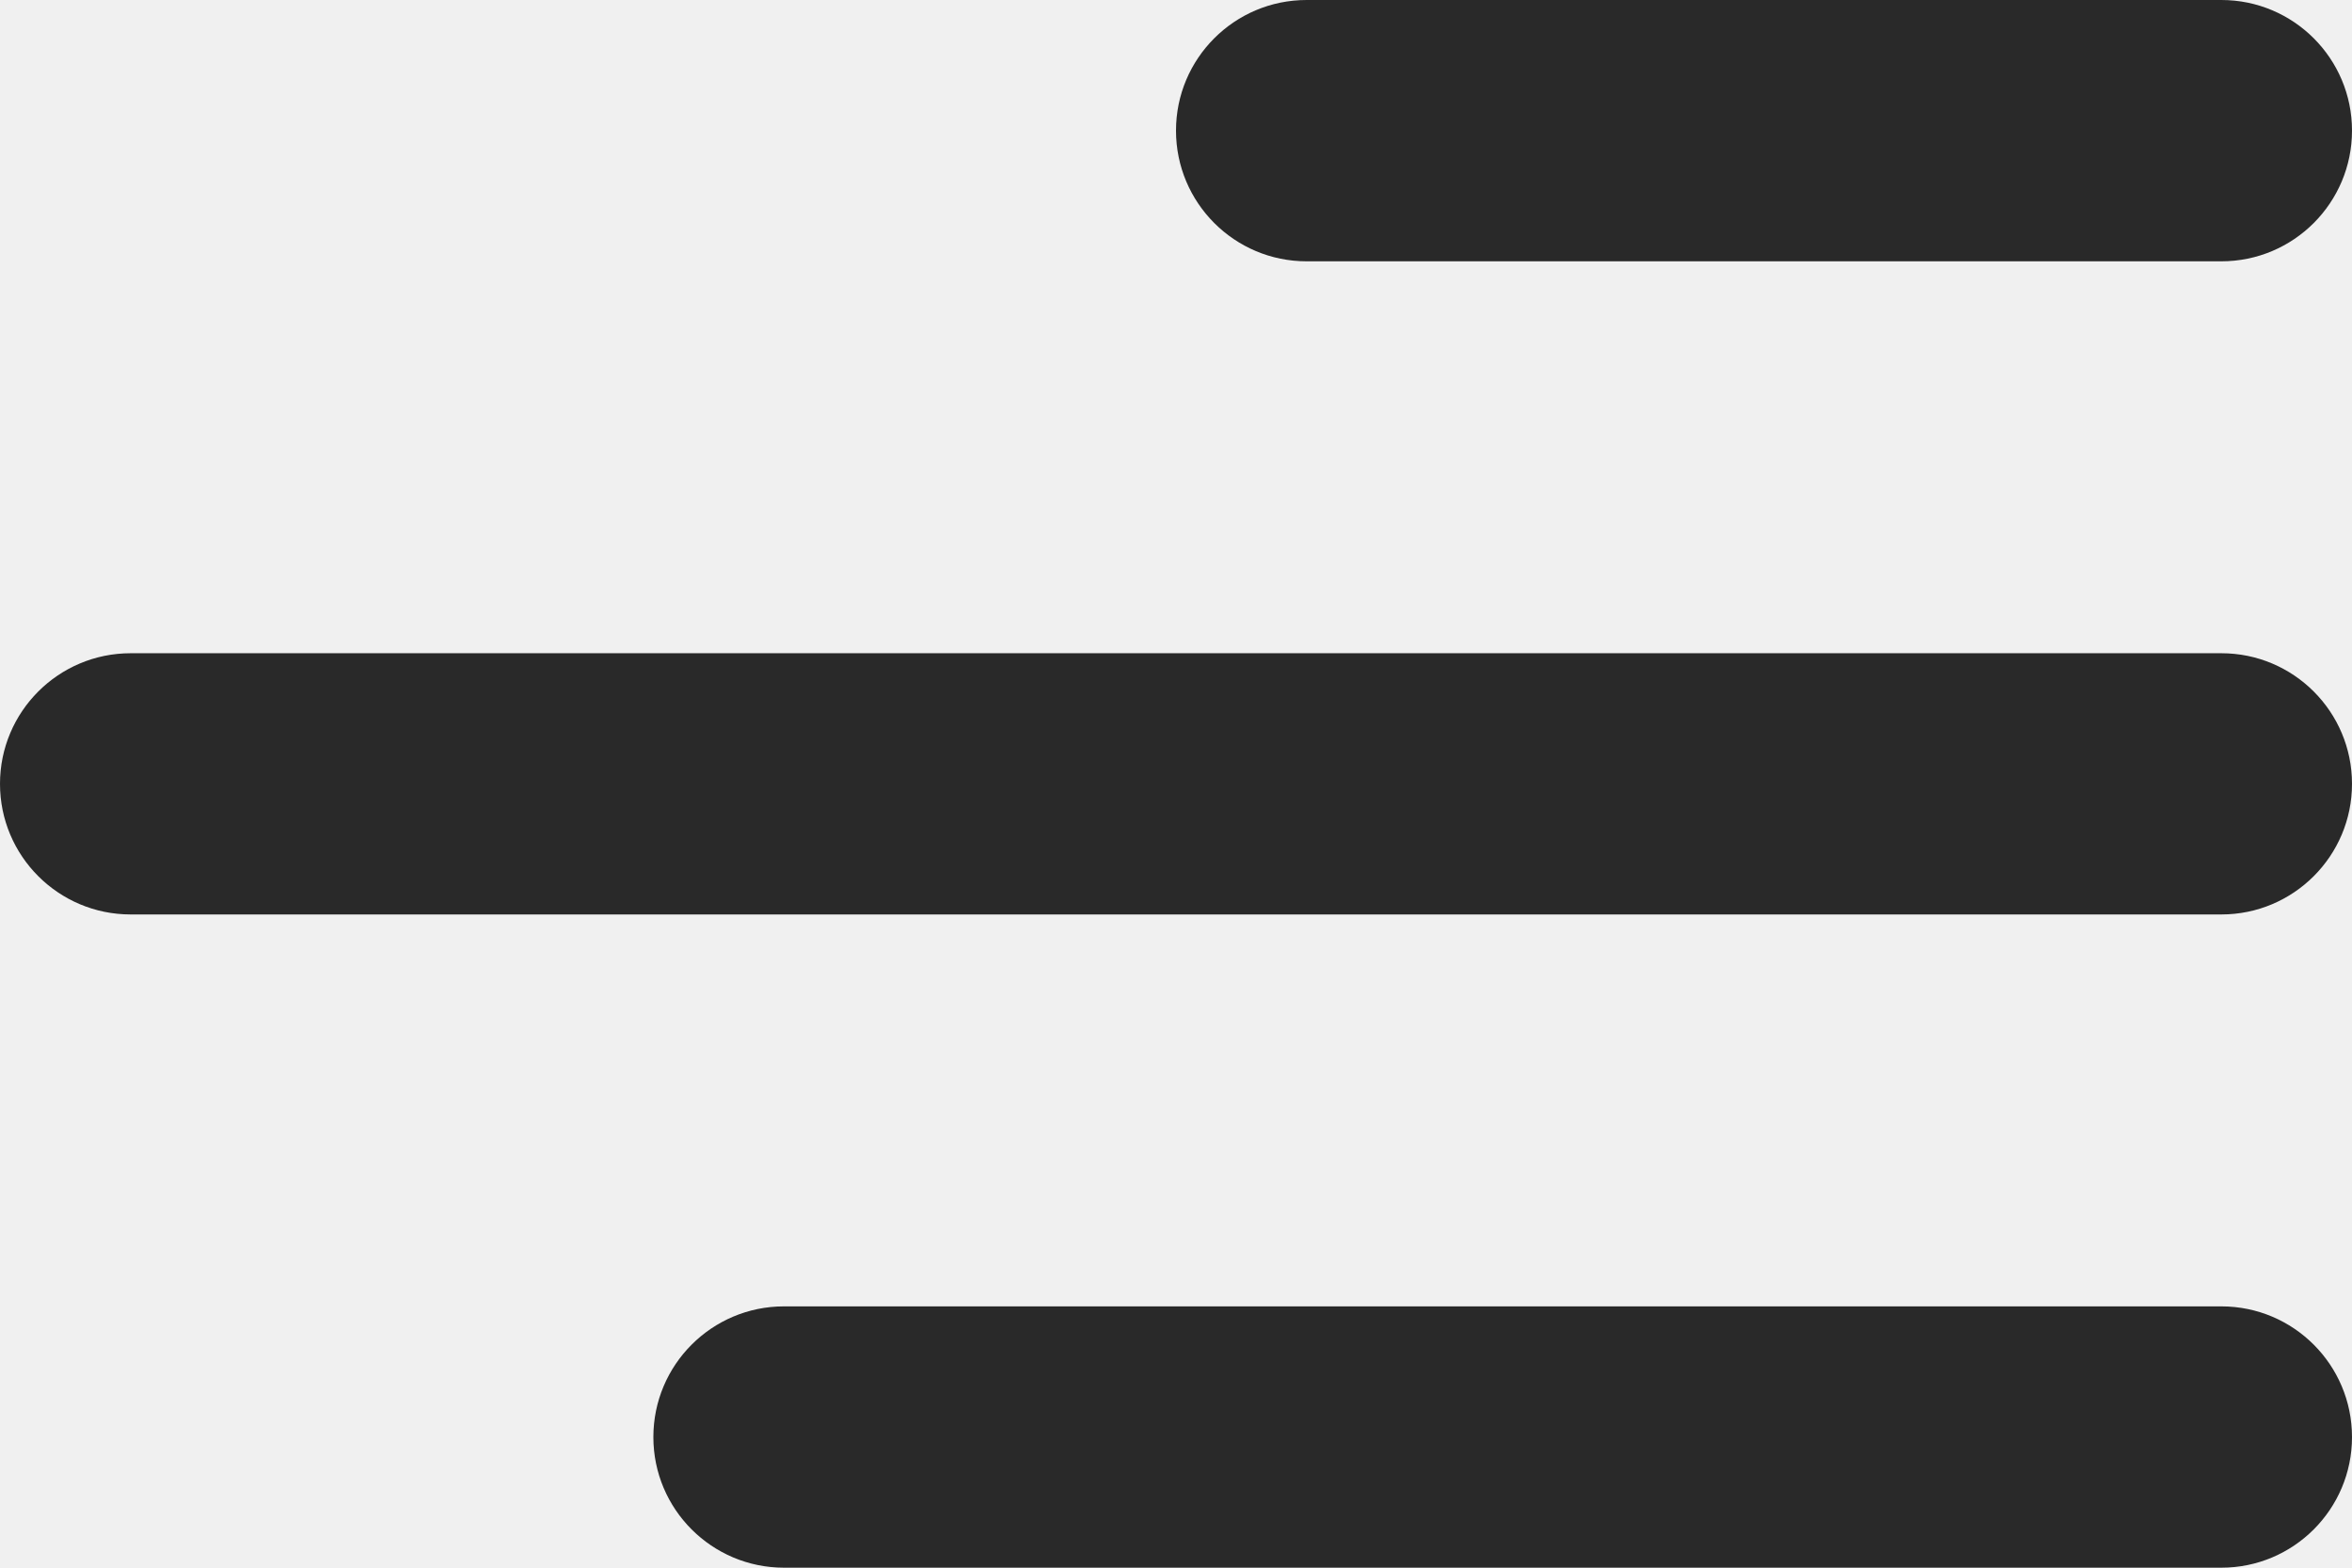
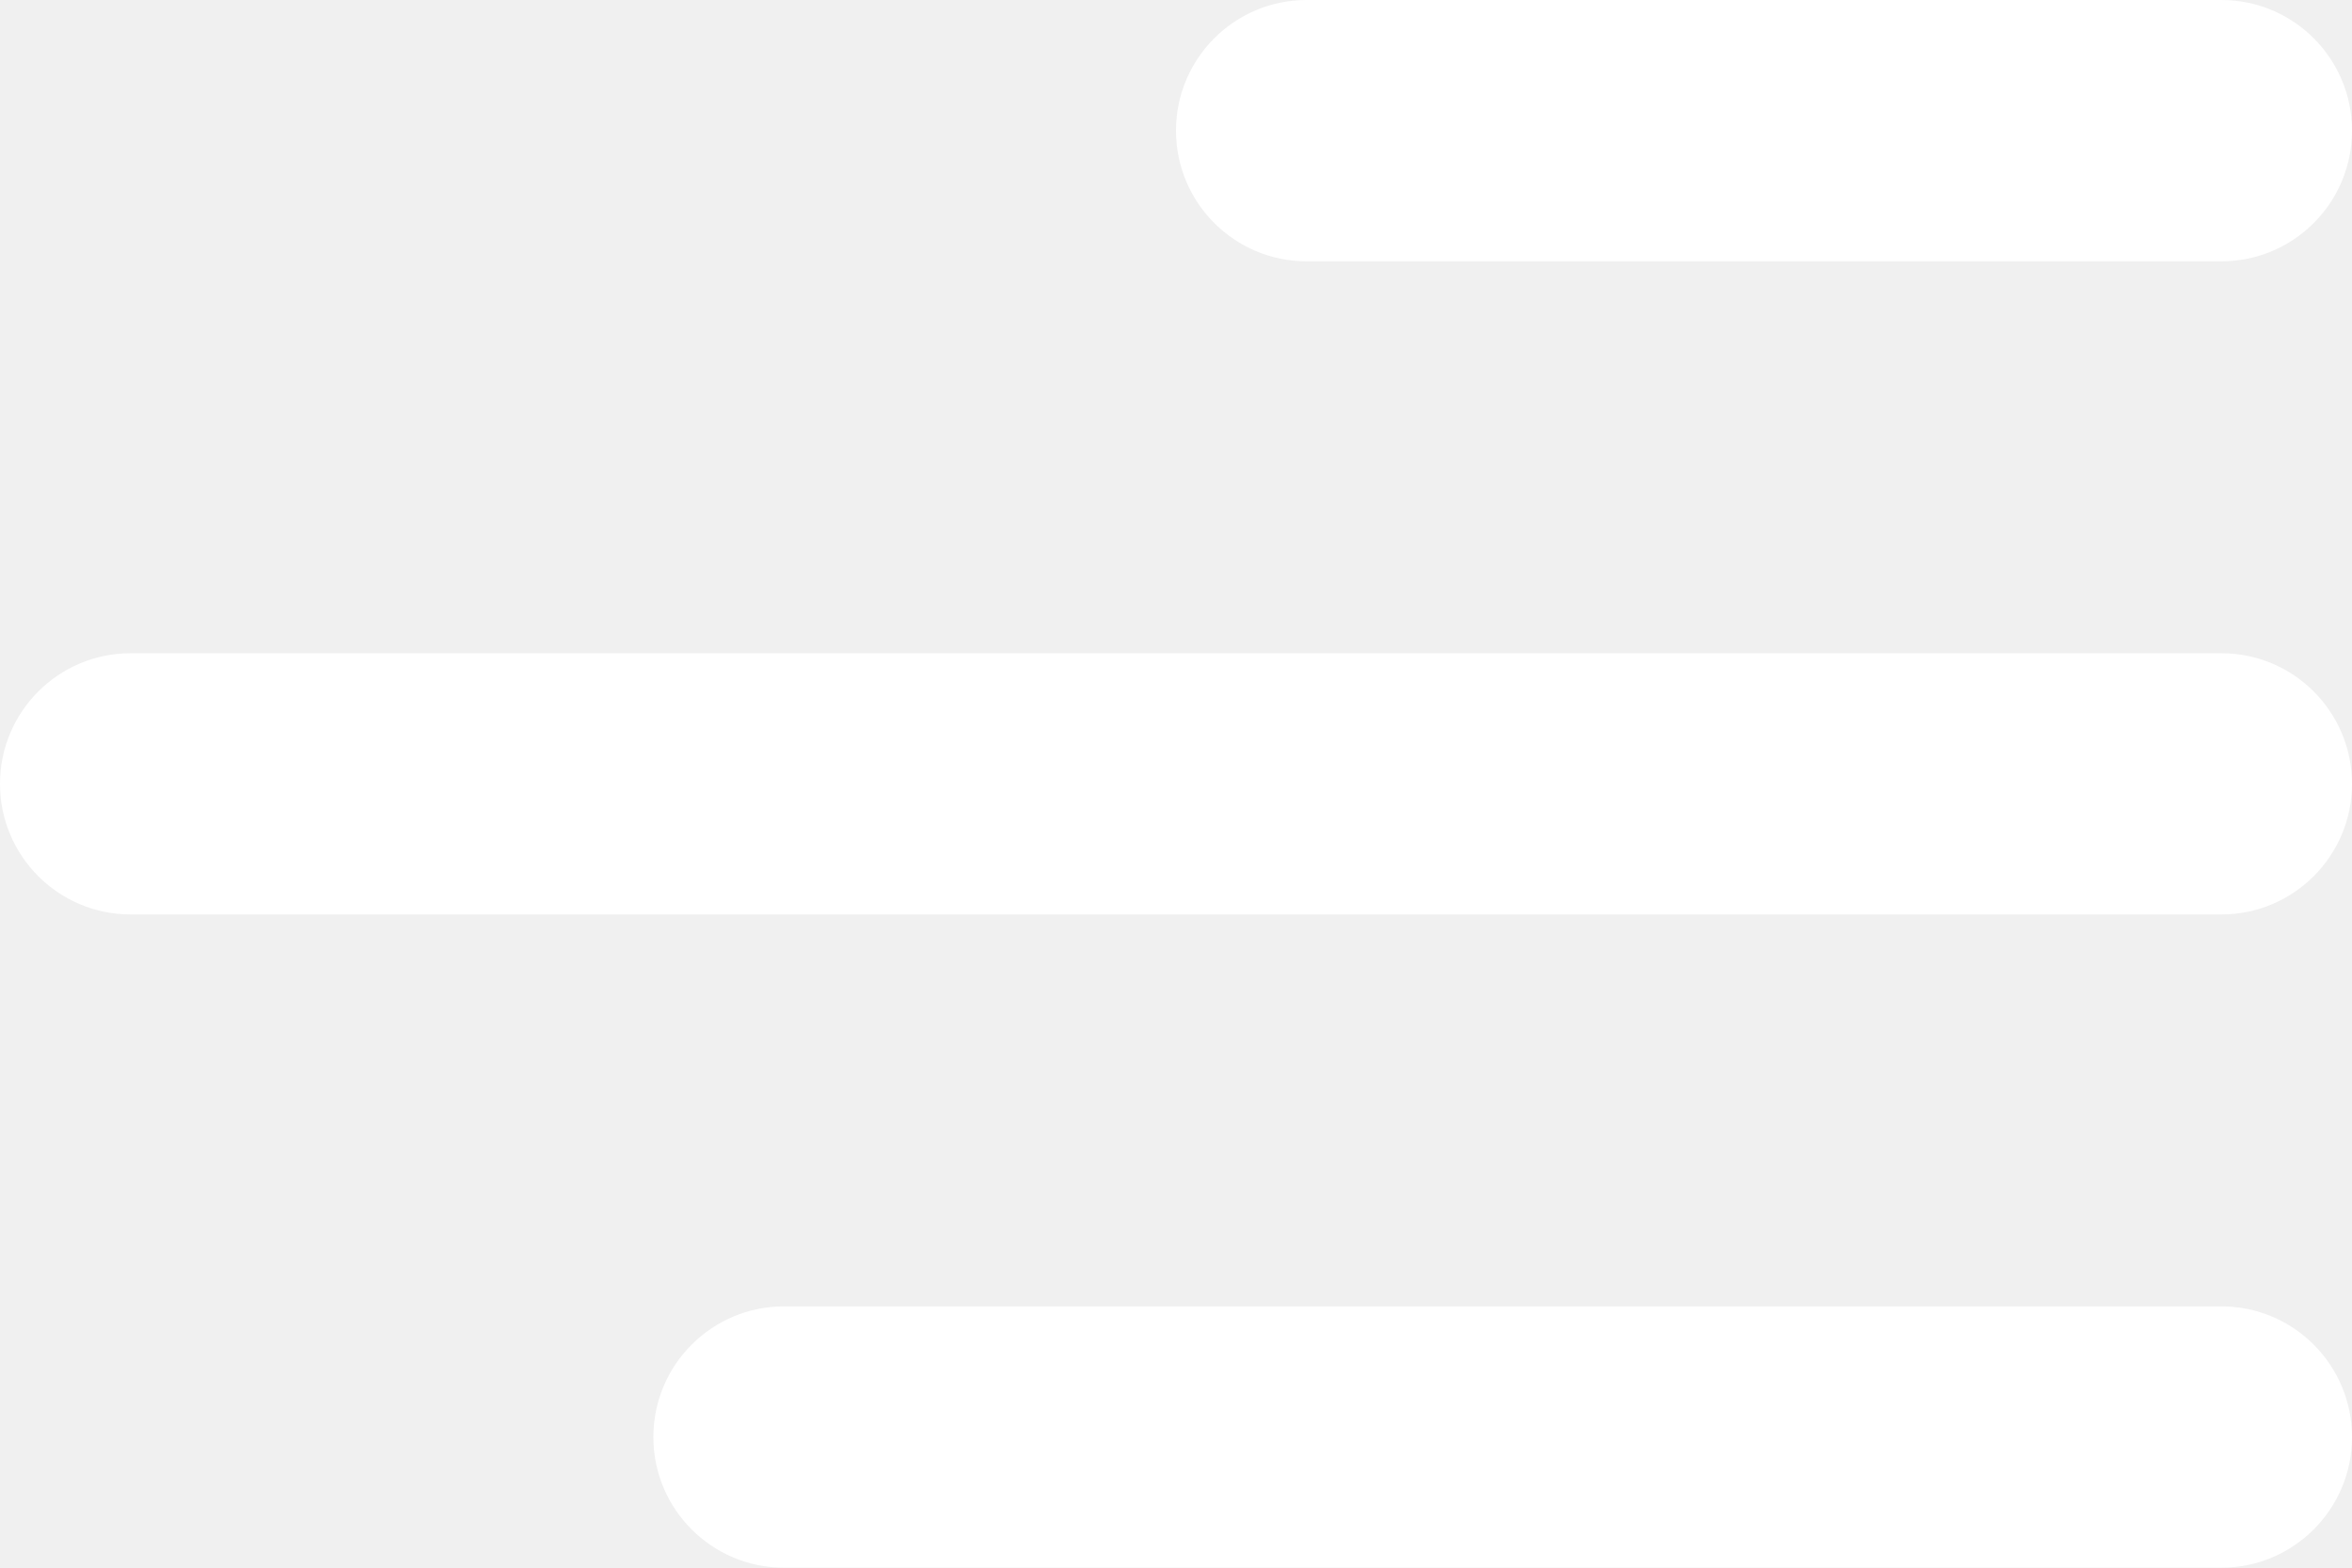
<svg xmlns="http://www.w3.org/2000/svg" width="24" height="16" viewBox="0 0 24 16" fill="none">
-   <path d="M24 1.333C24 0.597 23.403 5.21873e-08 22.667 1.16564e-07L13.333 9.3251e-07C12.597 9.96886e-07 12 0.597 12 1.333C12 2.07 12.597 2.667 13.333 2.667L22.667 2.667C23.403 2.667 24 2.07 24 1.333ZM24 8C24 7.264 23.403 6.667 22.667 6.667L1.333 6.667C0.597 6.667 -7.63759e-07 7.264 -6.99382e-07 8C-6.35006e-07 8.736 0.597 9.333 1.333 9.333L22.667 9.333C23.403 9.333 24 8.736 24 8ZM22.667 16C23.403 16 24 15.403 24 14.667C24 13.93 23.403 13.333 22.667 13.333L8 13.333C7.264 13.333 6.667 13.93 6.667 14.667C6.667 15.403 7.264 16 8 16L22.667 16Z" fill="#292929" />
+   <path d="M24 1.333C24 0.597 23.403 -4.2465e-07 22.667 -3.60273e-07L13.333 4.55672e-07C12.597 5.20049e-07 12 0.597 12 1.333V1.333C12 2.07 12.597 2.667 13.333 2.667L22.667 2.667C23.403 2.667 24 2.07 24 1.333V1.333ZM24 8C24 7.264 23.403 6.667 22.667 6.667L1.333 6.667C0.597 6.667 -1.47901e-06 7.264 -1.41464e-06 8V8C-1.35026e-06 8.736 0.597 9.333 1.333 9.333L22.667 9.333C23.403 9.333 24 8.736 24 8V8ZM22.667 16C23.403 16 24 15.403 24 14.667V14.667C24 13.93 23.403 13.333 22.667 13.333L8 13.333C7.264 13.333 6.667 13.93 6.667 14.667V14.667C6.667 15.403 7.264 16 8 16L22.667 16Z" fill="white" />
</svg>
